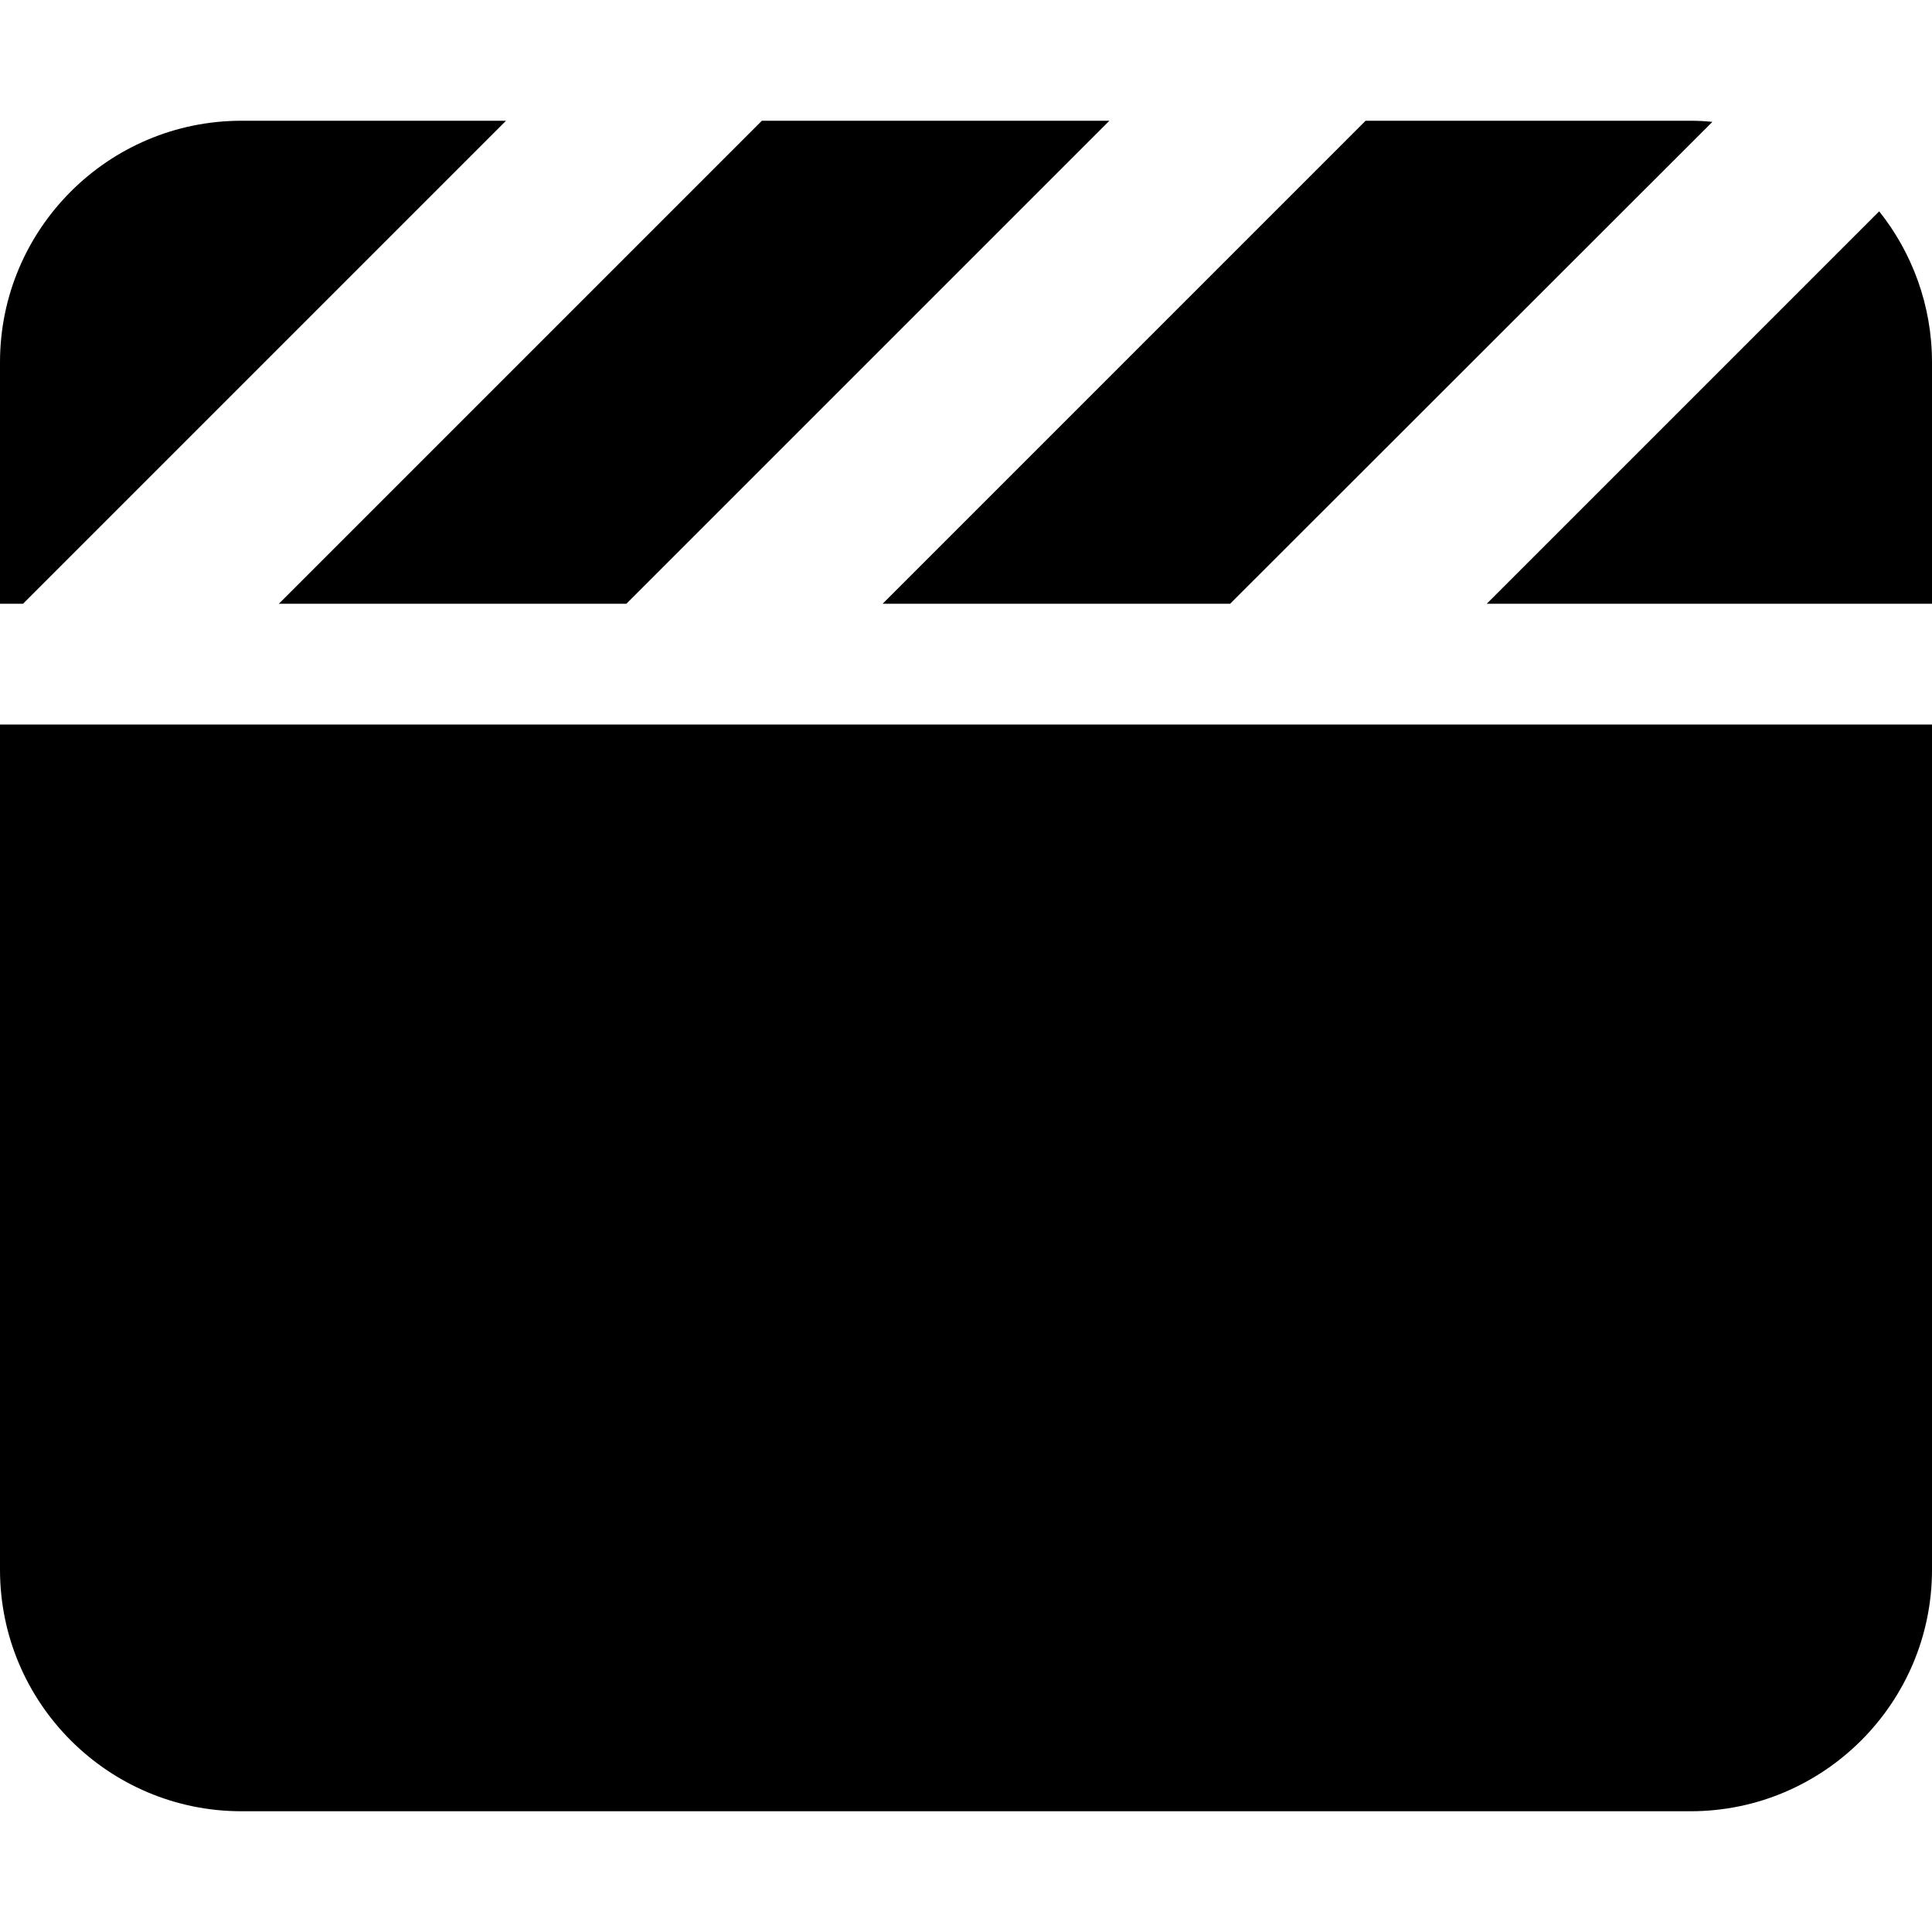
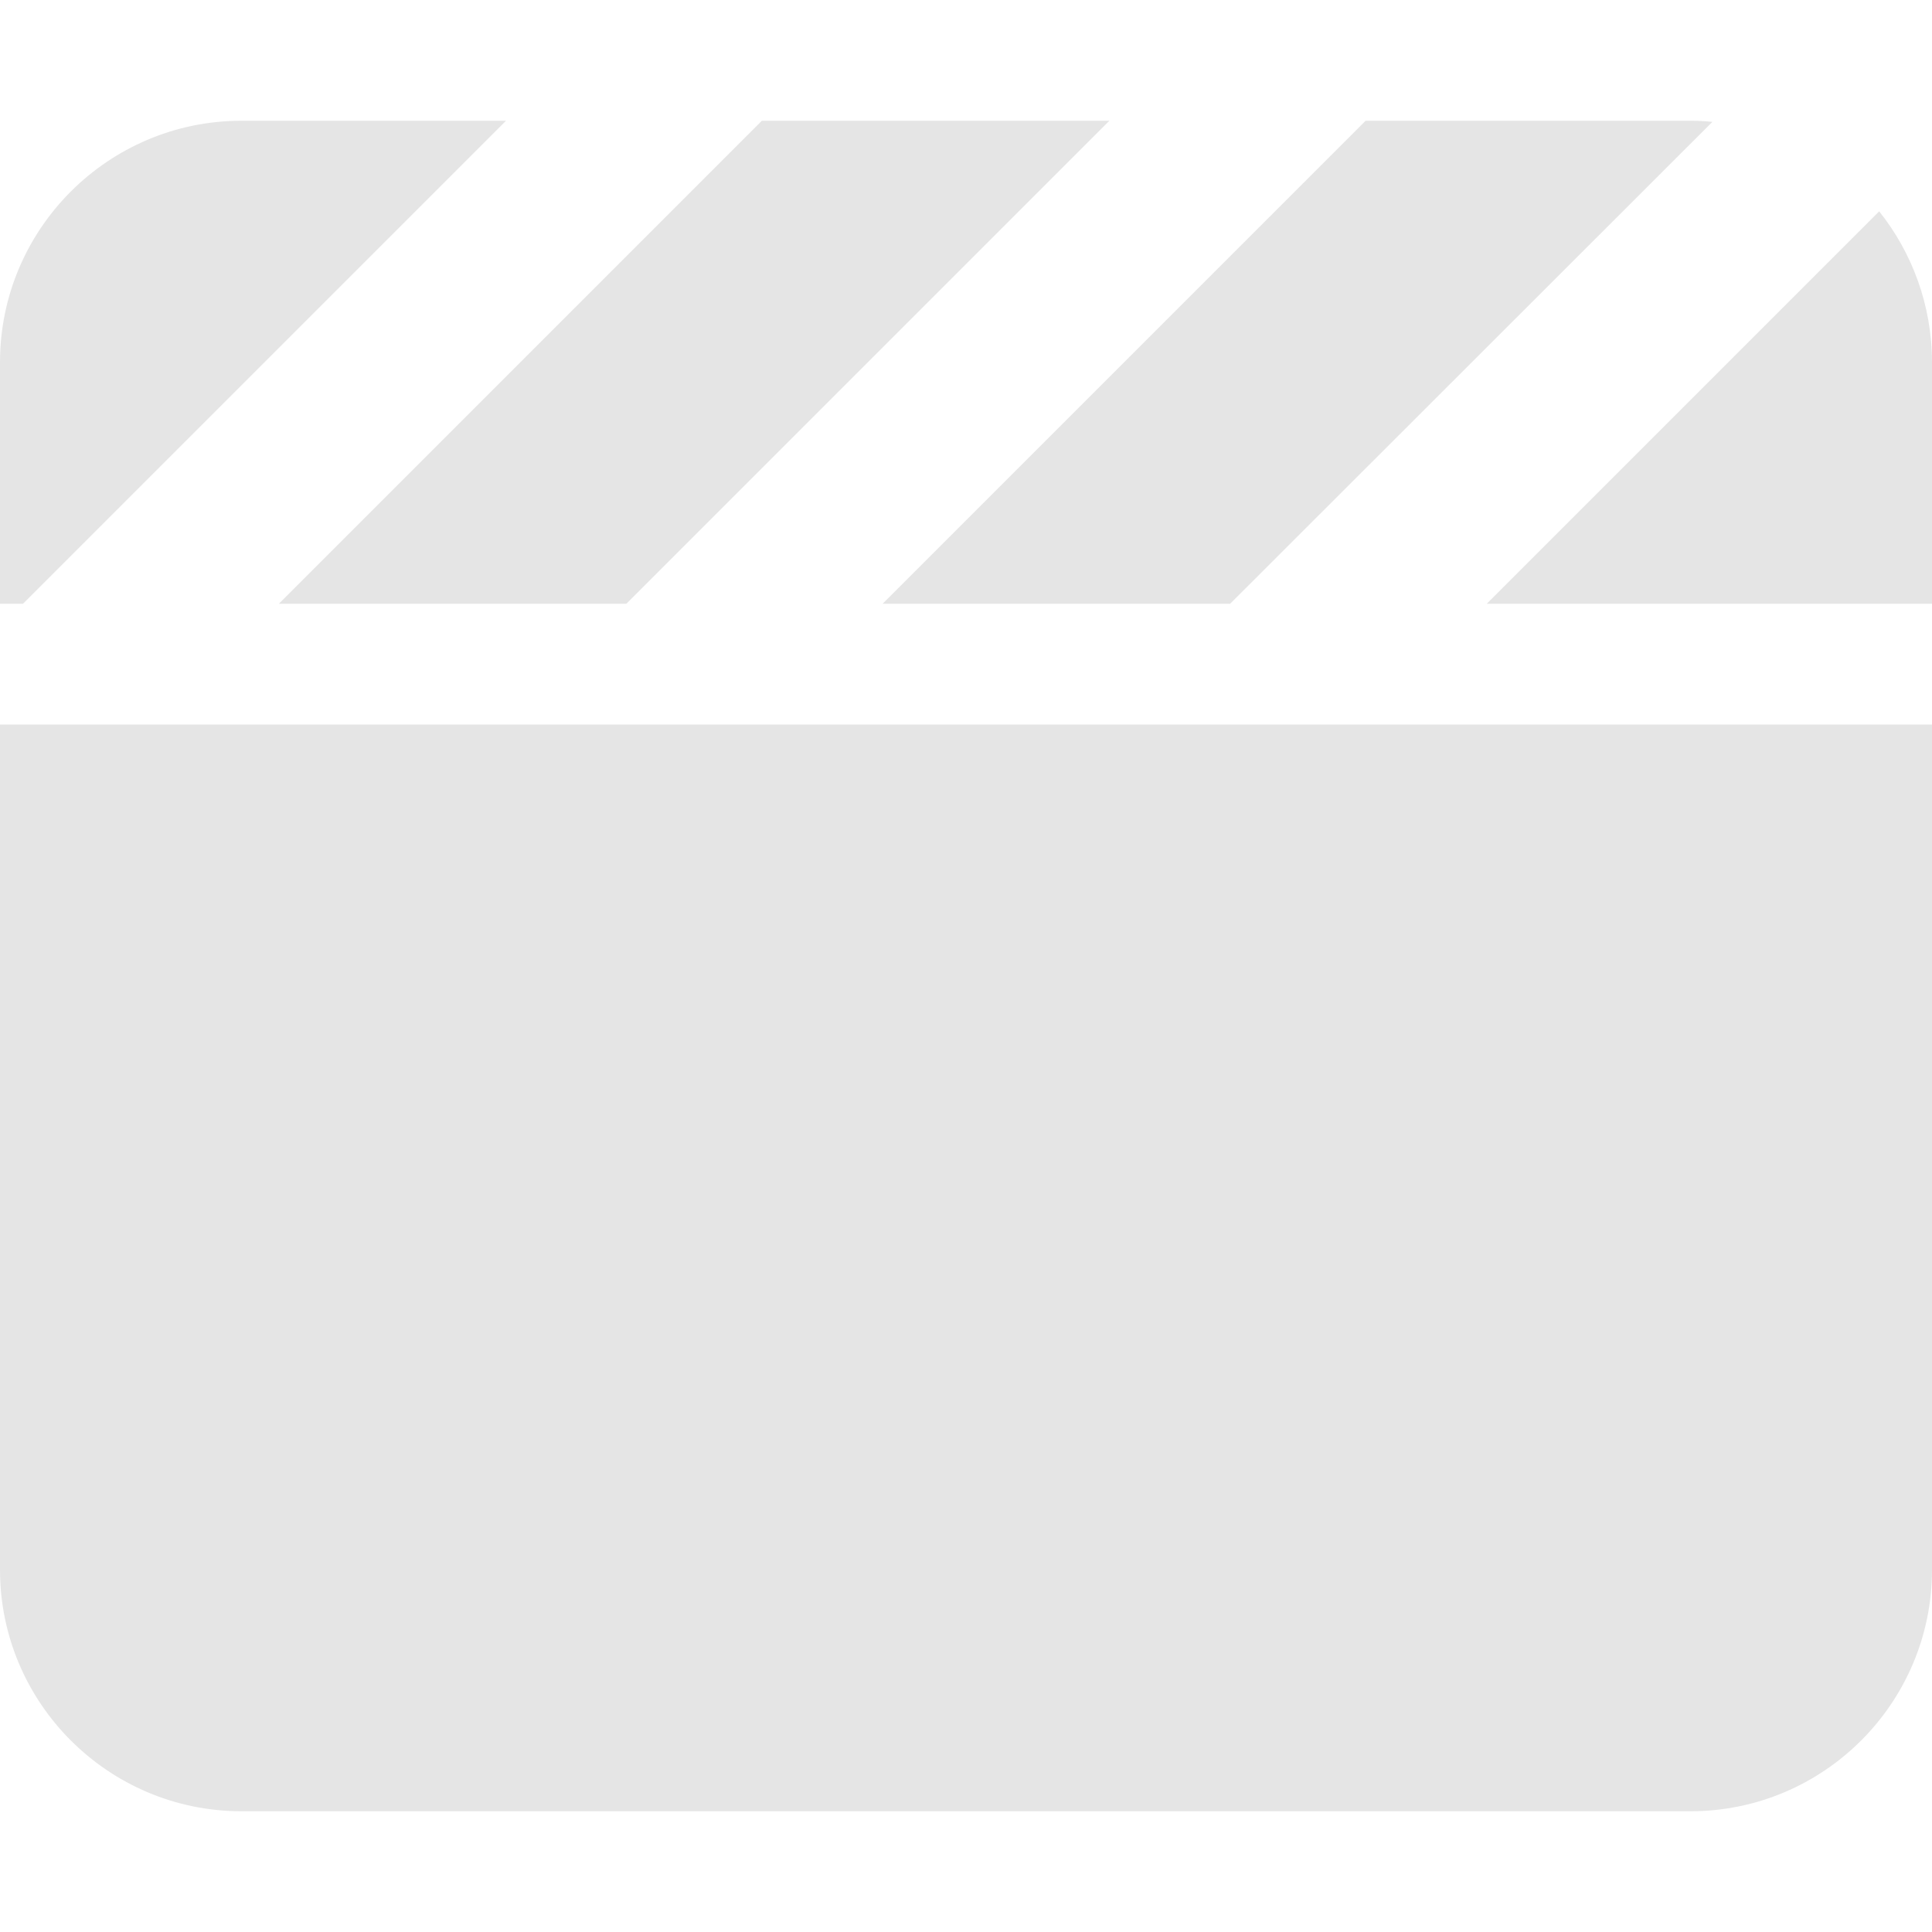
<svg xmlns="http://www.w3.org/2000/svg" viewBox="0 0 512 512">
-   <path d="M448 32H361.9l-1 1-127 127h92.1l1-1L453.8 32.3c-1.9-.2-3.8-.3-5.8-.3zm64 128V96c0-15.1-5.3-29.1-14-40l-104 104H512zM294.1 32H201.9l-1 1L73.9 160h92.1l1-1 127-127zM64 32C28.7 32 0 60.7 0 96v64H6.1l1-1 127-127H64zM512 192H0V416c0 35.3 28.7 64 64 64H448c35.3 0 64-28.7 64-64V192z" />
+   <path fill="#e5e5e5" d="M448 32H361.9l-1 1-127 127h92.1l1-1L453.8 32.3c-1.9-.2-3.8-.3-5.8-.3zm64 128V96c0-15.1-5.3-29.1-14-40l-104 104H512zM294.1 32H201.9l-1 1L73.9 160h92.1l1-1 127-127zM64 32C28.7 32 0 60.7 0 96v64H6.1l1-1 127-127H64zM512 192H0V416c0 35.3 28.7 64 64 64H448c35.3 0 64-28.7 64-64V192z" />
</svg>
